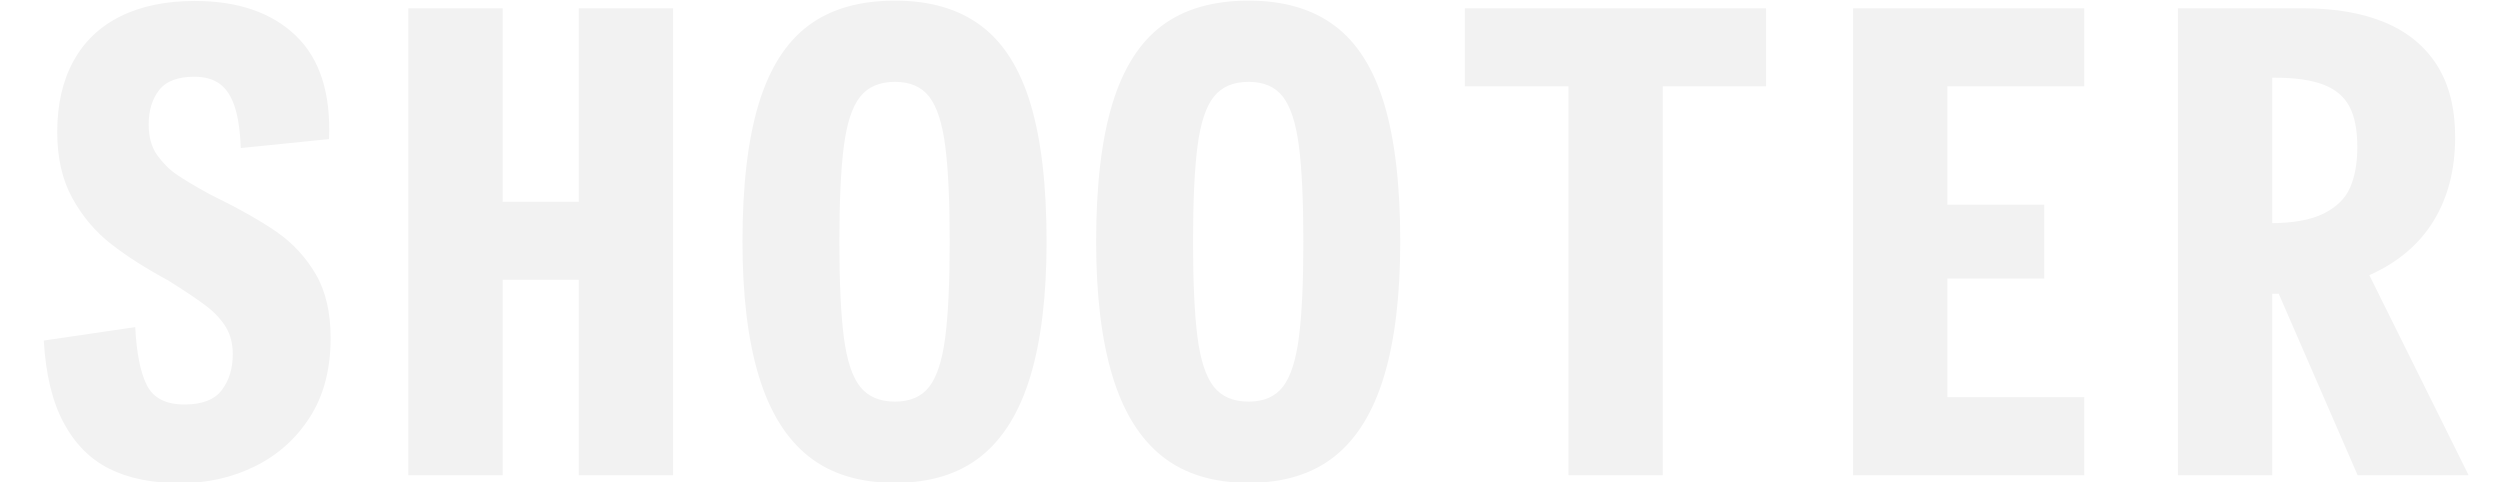
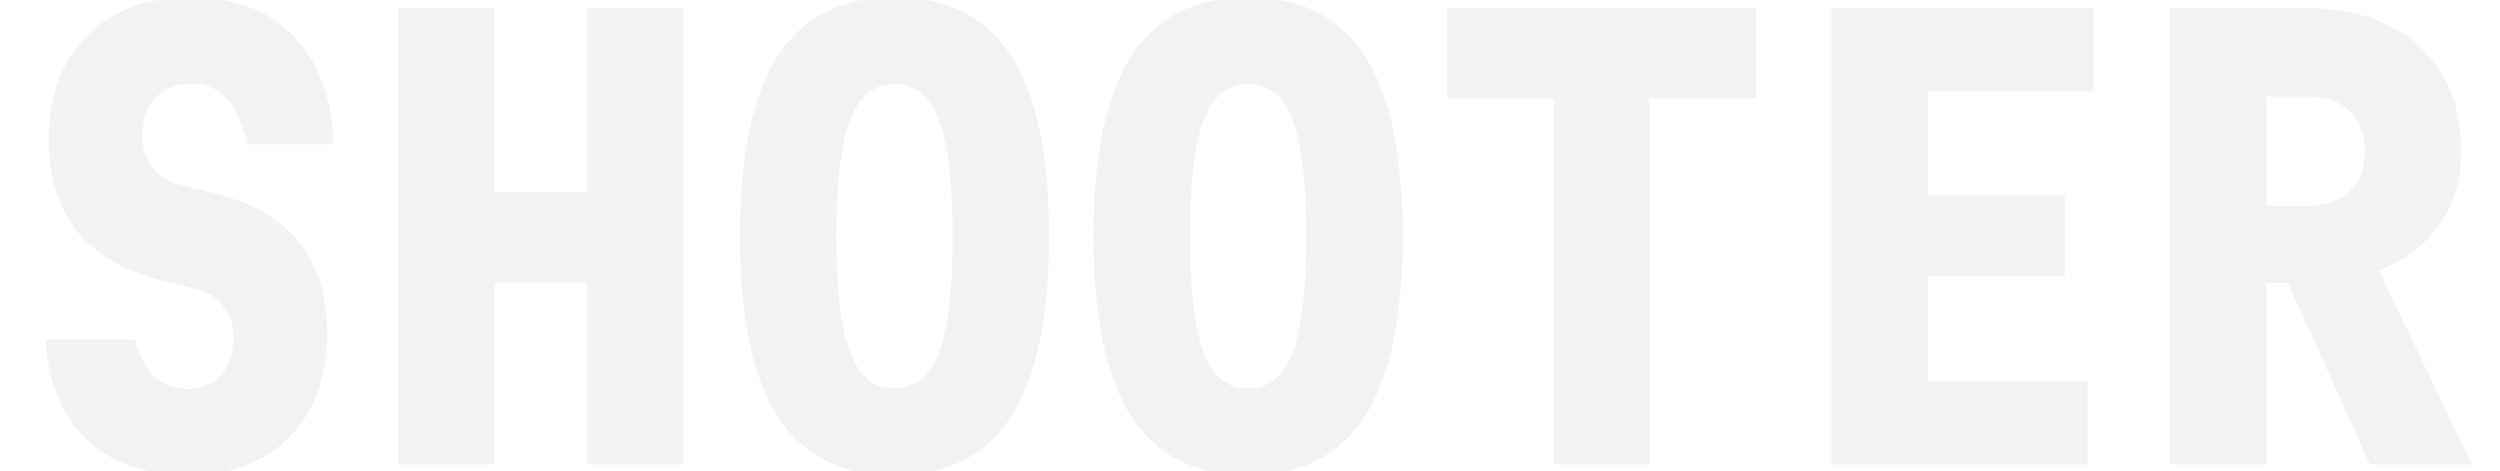
- <svg xmlns="http://www.w3.org/2000/svg" width="301" height="58" viewBox="0 0 301 58">
-   <path d="M 23.406,9.239 Q 20.403,9.239 19.152,10.856 Q 17.901,12.473 17.901,14.976 Q 17.901,17.247 18.921,18.672 Q 19.941,20.096 21.25,21.001 Q 22.559,21.905 25.215,23.369 Q 30.413,25.91 33.32,27.931 Q 36.227,29.952 38.017,33.013 Q 39.807,36.074 39.807,40.694 Q 39.807,46.315 37.324,50.203 Q 34.84,54.092 30.721,56.132 Q 26.602,58.172 21.712,58.172 Q 16.63,58.172 13.165,56.44 Q 9.7,54.708 7.66,50.896 Q 5.619,47.084 5.272,41.002 L 16.284,39.385 Q 16.515,44.081 17.689,46.392 Q 18.863,48.702 22.212,48.702 Q 25.408,48.702 26.717,46.95 Q 28.026,45.198 28.026,42.657 Q 28.026,40.77 27.218,39.423 Q 26.409,38.075 24.927,36.92 Q 23.445,35.766 20.249,33.764 Q 16.245,31.608 13.396,29.394 Q 10.547,27.18 8.718,23.869 Q 6.889,20.558 6.889,15.899 Q 6.889,10.933 8.834,7.372 Q 10.778,3.811 14.512,1.962 Q 18.247,0.115 23.445,0.115 Q 31.26,0.115 35.611,4.292 Q 39.961,8.469 39.614,16.747 L 28.988,17.825 Q 28.873,14.706 28.257,12.839 Q 27.641,10.972 26.467,10.105 Q 25.293,9.239 23.406,9.239 Z M 49.163,57.21 L 49.163,1 L 60.52,1 L 60.52,57.21 Z M 69.683,57.21 L 69.683,1 L 81.04,1 L 81.04,57.21 Z M 54.167,24.293 L 75.92,24.293 L 75.92,33.687 L 54.167,33.687 Z M 107.76,58.134 Q 101.368,58.134 97.345,54.938 Q 93.322,51.743 91.359,45.275 Q 89.395,38.807 89.395,29.105 Q 89.395,18.941 91.339,12.531 Q 93.284,6.12 97.307,3.098 Q 101.33,0.076 107.76,0.076 Q 114.073,0.076 118.116,3.098 Q 122.159,6.12 124.084,12.531 Q 126.008,18.941 126.008,29.105 Q 126.008,38.807 124.064,45.275 Q 122.12,51.743 118.116,54.938 Q 114.112,58.134 107.76,58.134 Z M 107.76,9.855 Q 104.987,9.855 103.563,11.645 Q 102.138,13.435 101.6,17.593 Q 101.061,21.752 101.061,29.105 Q 101.061,36.459 101.6,40.617 Q 102.138,44.775 103.563,46.565 Q 104.987,48.355 107.76,48.355 Q 110.493,48.355 111.879,46.565 Q 113.265,44.775 113.804,40.636 Q 114.343,36.497 114.343,29.105 Q 114.343,21.674 113.804,17.555 Q 113.265,13.435 111.879,11.645 Q 110.493,9.855 107.76,9.855 Z M 150.34,58.134 Q 143.95,58.134 139.926,54.938 Q 135.903,51.743 133.94,45.275 Q 131.976,38.807 131.976,29.105 Q 131.976,18.941 133.92,12.531 Q 135.864,6.12 139.888,3.098 Q 143.911,0.076 150.34,0.076 Q 156.655,0.076 160.697,3.098 Q 164.739,6.12 166.665,12.531 Q 168.589,18.941 168.589,29.105 Q 168.589,38.807 166.645,45.275 Q 164.701,51.743 160.697,54.938 Q 156.693,58.134 150.34,58.134 Z M 150.34,9.855 Q 147.569,9.855 146.144,11.645 Q 144.72,13.435 144.18,17.593 Q 143.642,21.752 143.642,29.105 Q 143.642,36.459 144.18,40.617 Q 144.72,44.775 146.144,46.565 Q 147.569,48.355 150.34,48.355 Q 153.074,48.355 154.46,46.565 Q 155.846,44.775 156.385,40.636 Q 156.924,36.497 156.924,29.105 Q 156.924,21.674 156.385,17.555 Q 155.846,13.435 154.46,11.645 Q 153.074,9.855 150.34,9.855 Z M 188.84,57.21 L 188.84,1 L 200.198,1 L 200.198,57.21 Z M 176.367,1 L 212.633,1 L 212.633,10.394 L 176.367,10.394 Z M 223.106,57.21 L 223.106,1 L 234.463,1 L 234.463,57.21 Z M 250.941,57.21 L 228.726,57.21 L 228.726,47.816 L 250.941,47.816 Z M 246.129,33.532 L 229.689,33.532 L 229.689,24.639 L 246.129,24.639 Z M 228.726,10.394 L 228.726,1 L 250.941,1 L 250.941,10.394 Z M 297.218,57.21 L 283.858,57.21 L 272.925,32.069 L 284.205,30.991 Z M 262.221,57.21 L 262.221,1 L 273.579,1 L 273.579,57.21 Z M 283.82,17.709 Q 283.82,14.591 282.858,12.8 Q 281.895,11.01 279.72,10.182 Q 277.545,9.354 273.849,9.354 L 268.305,9.354 L 268.305,1 L 277.313,1 Q 283.089,1 287.17,2.713 Q 291.25,4.426 293.426,7.872 Q 295.601,11.318 295.601,16.515 Q 295.601,22.329 293.022,26.564 Q 290.442,30.799 285.36,33.09 Q 280.278,35.38 273.079,35.38 L 268.921,35.38 L 268.921,26.872 L 273.271,26.872 Q 277.429,26.872 279.758,25.717 Q 282.087,24.562 282.954,22.579 Q 283.82,20.596 283.82,17.709 Z" fill="#f2f2f2" stroke="none" stroke-width="0.000" stroke-linecap="butt" stroke-linejoin="miter" />
+ <svg xmlns="http://www.w3.org/2000/svg" width="308" height="58" viewBox="0 0 308 58">
+   <path d="M 16.615,41.823 Q 17.458,44.914 19.074,46.425 Q 20.69,47.935 23.219,47.935 Q 25.749,47.935 27.259,46.179 Q 28.77,44.422 28.77,41.471 Q 28.77,39.363 27.54,37.747 Q 26.311,36.131 24.343,35.639 L 19.495,34.445 Q 12.82,32.688 9.413,28.367 Q 6.005,24.046 6.005,17.16 Q 6.005,11.75 8.148,7.851 Q 10.291,3.951 14.191,1.808 Q 18.09,-0.335 23.5,-0.335 Q 28.911,-0.335 32.775,1.843 Q 36.639,4.021 38.782,8.061 Q 40.925,12.101 41.066,17.793 L 30.456,17.793 Q 29.613,13.999 27.892,12.137 Q 26.17,10.275 23.641,10.275 Q 20.83,10.275 19.179,12.031 Q 17.528,13.788 17.528,16.739 Q 17.528,18.917 18.758,20.568 Q 19.987,22.219 22.025,22.711 L 26.803,23.906 Q 33.548,25.662 36.92,29.948 Q 40.293,34.234 40.293,41.05 Q 40.293,46.39 38.22,50.324 Q 36.148,54.259 32.283,56.402 Q 28.419,58.545 23.149,58.545 Q 17.879,58.545 14.05,56.543 Q 10.221,54.54 8.043,50.781 Q 5.864,47.022 5.654,41.823 Z M 49.076,57.21 L 49.076,1 L 60.95,1 L 60.95,23.695 L 72.333,23.695 L 72.333,1 L 84.207,1 L 84.207,57.21 L 72.333,57.21 L 72.333,34.796 L 60.95,34.796 L 60.95,57.21 Z M 110.204,58.545 Q 100.508,58.545 95.836,51.343 Q 91.163,44.141 91.163,29.105 Q 91.163,14.069 95.836,6.867 Q 100.508,-0.335 110.204,-0.335 Q 119.9,-0.335 124.573,6.867 Q 129.245,14.069 129.245,29.105 Q 129.245,44.071 124.573,51.308 Q 119.9,58.545 110.204,58.545 Z M 110.204,47.865 Q 113.998,47.865 115.685,43.403 Q 117.371,38.942 117.371,29.105 Q 117.371,19.268 115.685,14.807 Q 113.998,10.345 110.204,10.345 Q 106.41,10.345 104.724,14.807 Q 103.037,19.268 103.037,29.105 Q 103.037,38.942 104.724,43.403 Q 106.41,47.865 110.204,47.865 Z M 153.767,58.545 Q 144.071,58.545 139.398,51.343 Q 134.726,44.141 134.726,29.105 Q 134.726,14.069 139.398,6.867 Q 144.071,-0.335 153.767,-0.335 Q 163.463,-0.335 168.136,6.867 Q 172.808,14.069 172.808,29.105 Q 172.808,44.071 168.136,51.308 Q 163.463,58.545 153.767,58.545 Z M 153.767,47.865 Q 157.561,47.865 159.247,43.403 Q 160.934,38.942 160.934,29.105 Q 160.934,19.268 159.247,14.807 Q 157.561,10.345 153.767,10.345 Q 149.973,10.345 148.287,14.807 Q 146.6,19.268 146.6,29.105 Q 146.6,38.942 148.287,43.403 Q 149.973,47.865 153.767,47.865 Z M 191.428,57.21 L 191.428,12.101 L 178.289,12.101 L 178.289,1 L 216.371,1 L 216.371,12.101 L 203.232,12.101 L 203.232,57.21 Z M 225.646,57.21 L 225.646,1 L 257.896,1 L 257.896,11.258 L 237.52,11.258 L 237.52,24.046 L 254.383,24.046 L 254.383,34.023 L 237.52,34.023 L 237.52,46.952 L 257.193,46.952 L 257.193,57.21 Z M 267.311,57.21 L 267.311,1 L 284.244,1 Q 289.936,1 294.222,3.108 Q 298.508,5.216 300.862,9.15 Q 303.215,13.085 303.215,18.566 Q 303.215,23.554 300.862,27.208 Q 298.508,30.862 294.222,32.864 Q 289.936,34.867 284.244,34.867 L 279.186,34.867 L 279.186,57.21 Z M 291.973,57.21 L 281.012,32.969 L 292.887,32.969 L 304.55,57.21 Z M 279.186,25.381 L 284.244,25.381 Q 287.617,25.381 289.479,23.589 Q 291.341,21.798 291.341,18.636 Q 291.341,15.474 289.479,13.682 Q 287.617,11.891 284.244,11.891 L 279.186,11.891 Z" fill="#f2f2f2" stroke="none" stroke-width="0.000" stroke-linecap="butt" stroke-linejoin="miter" />
</svg>
